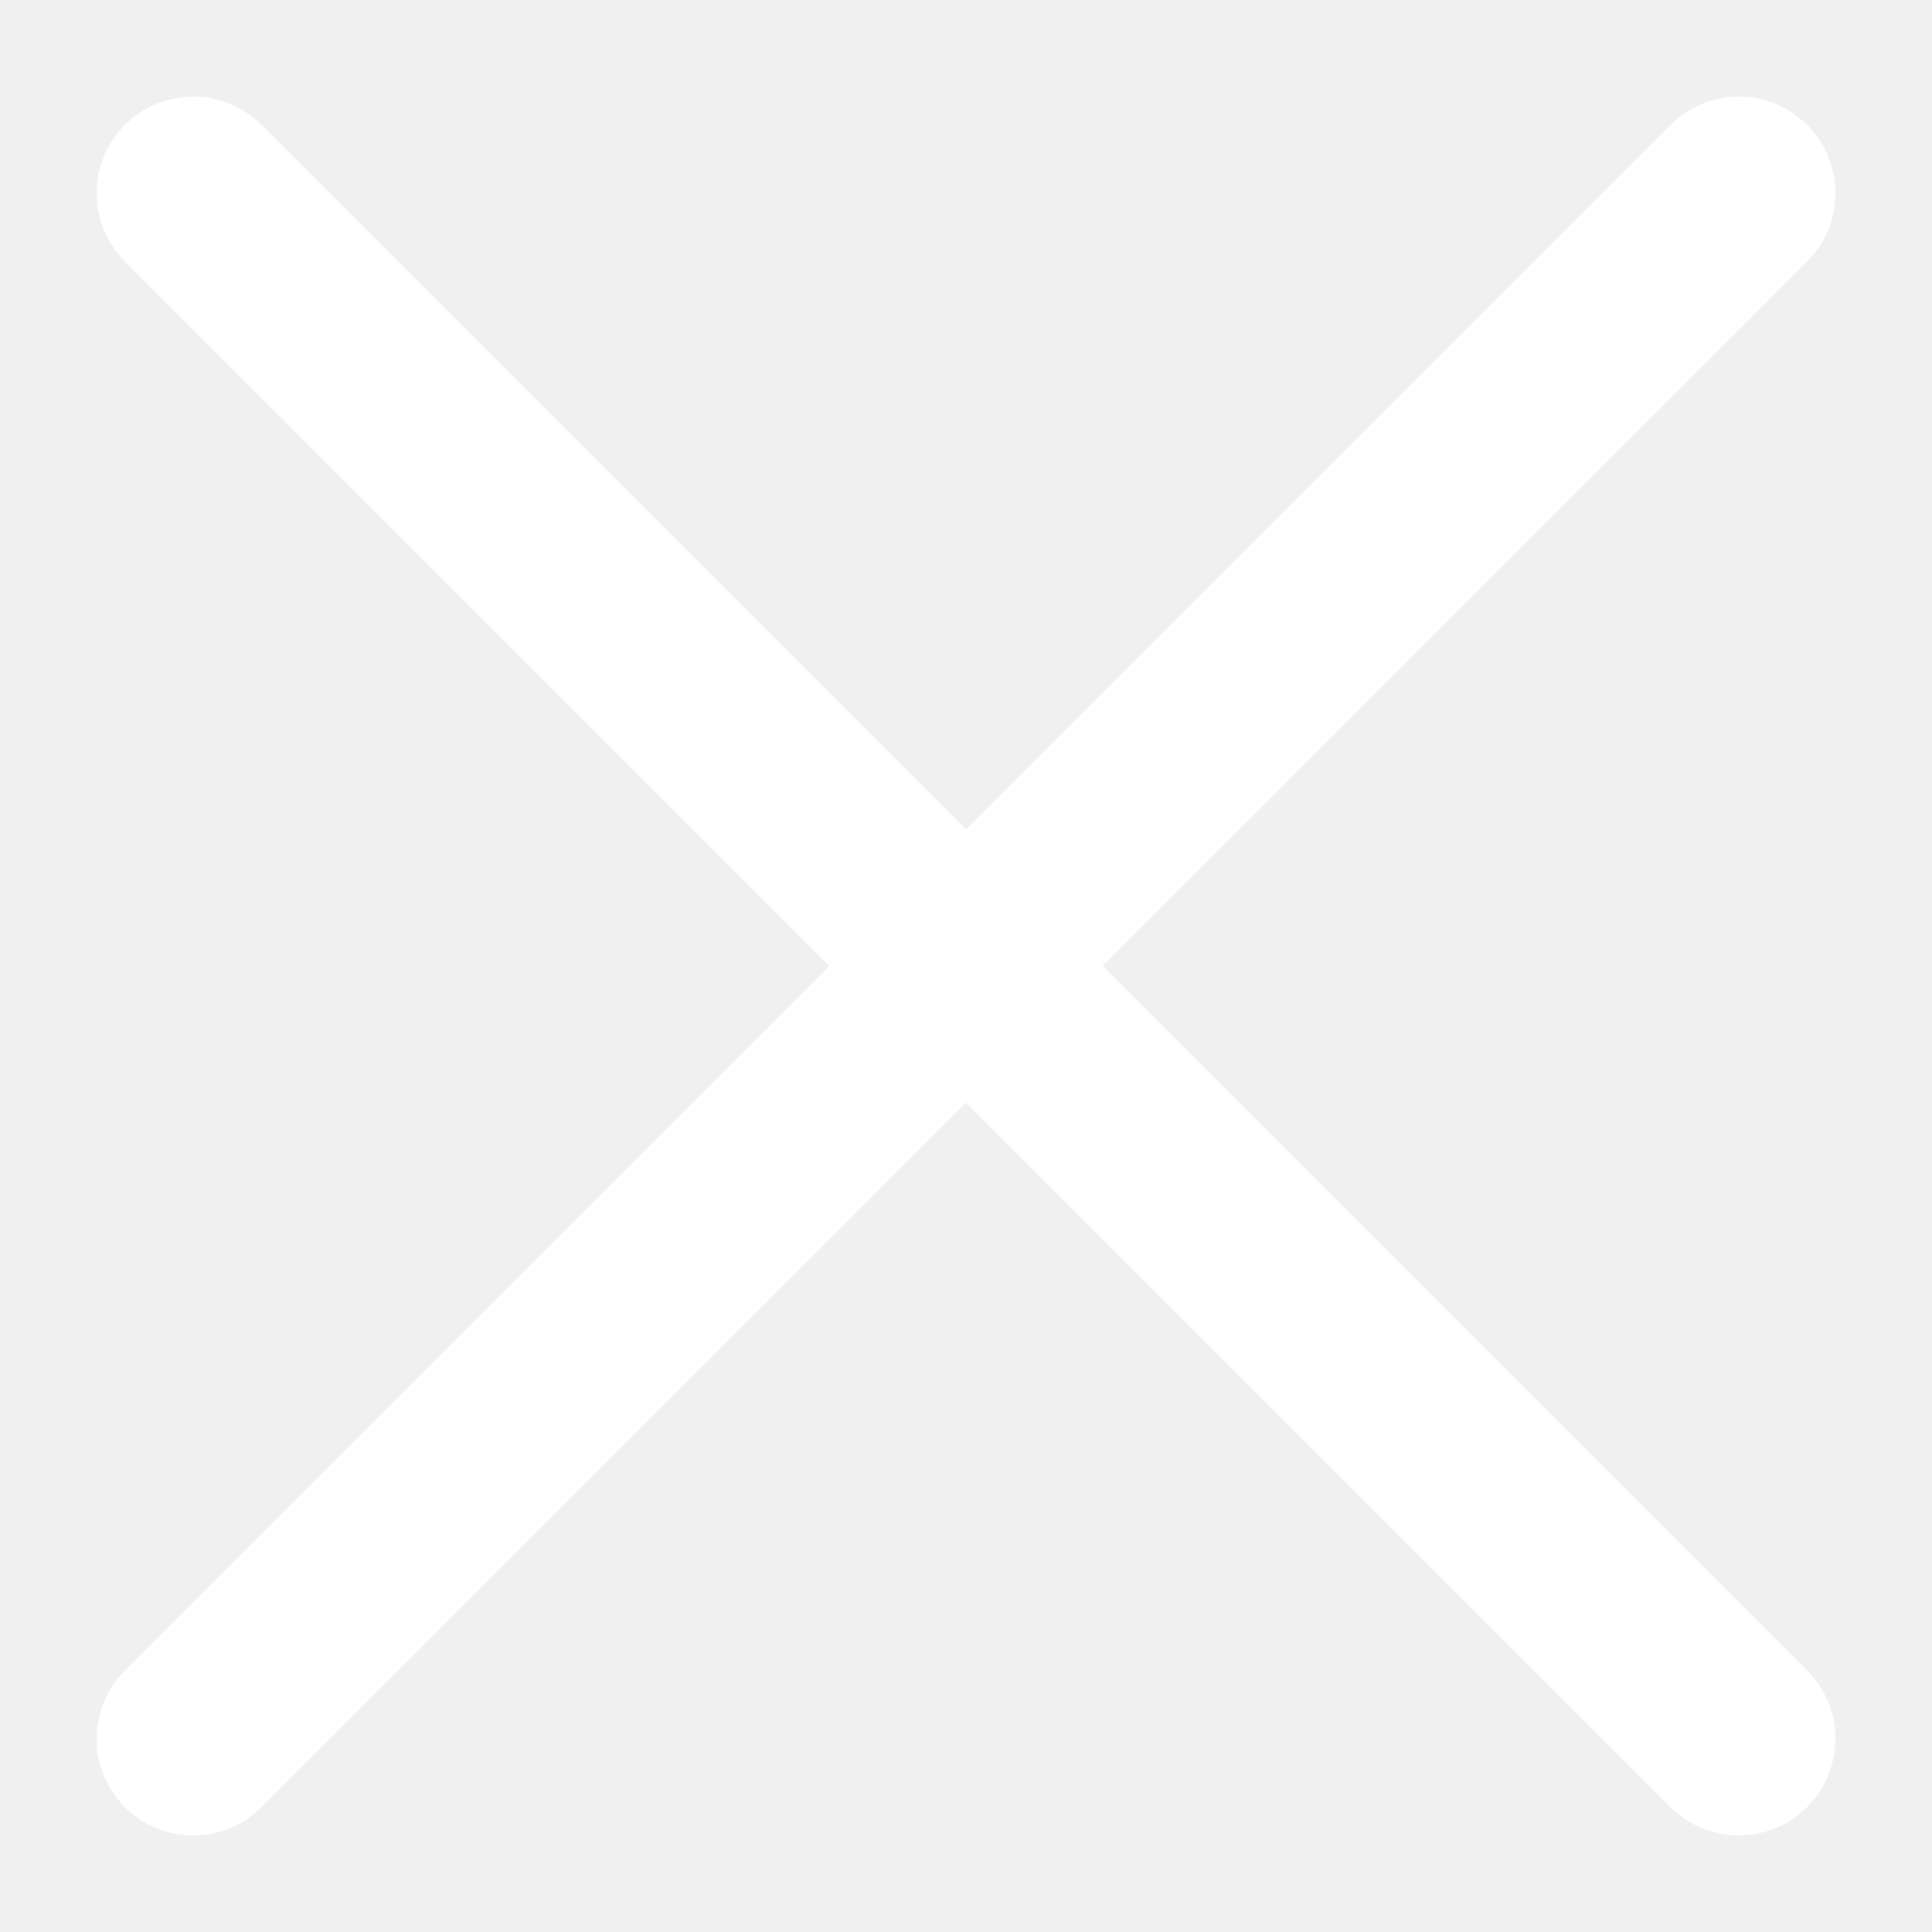
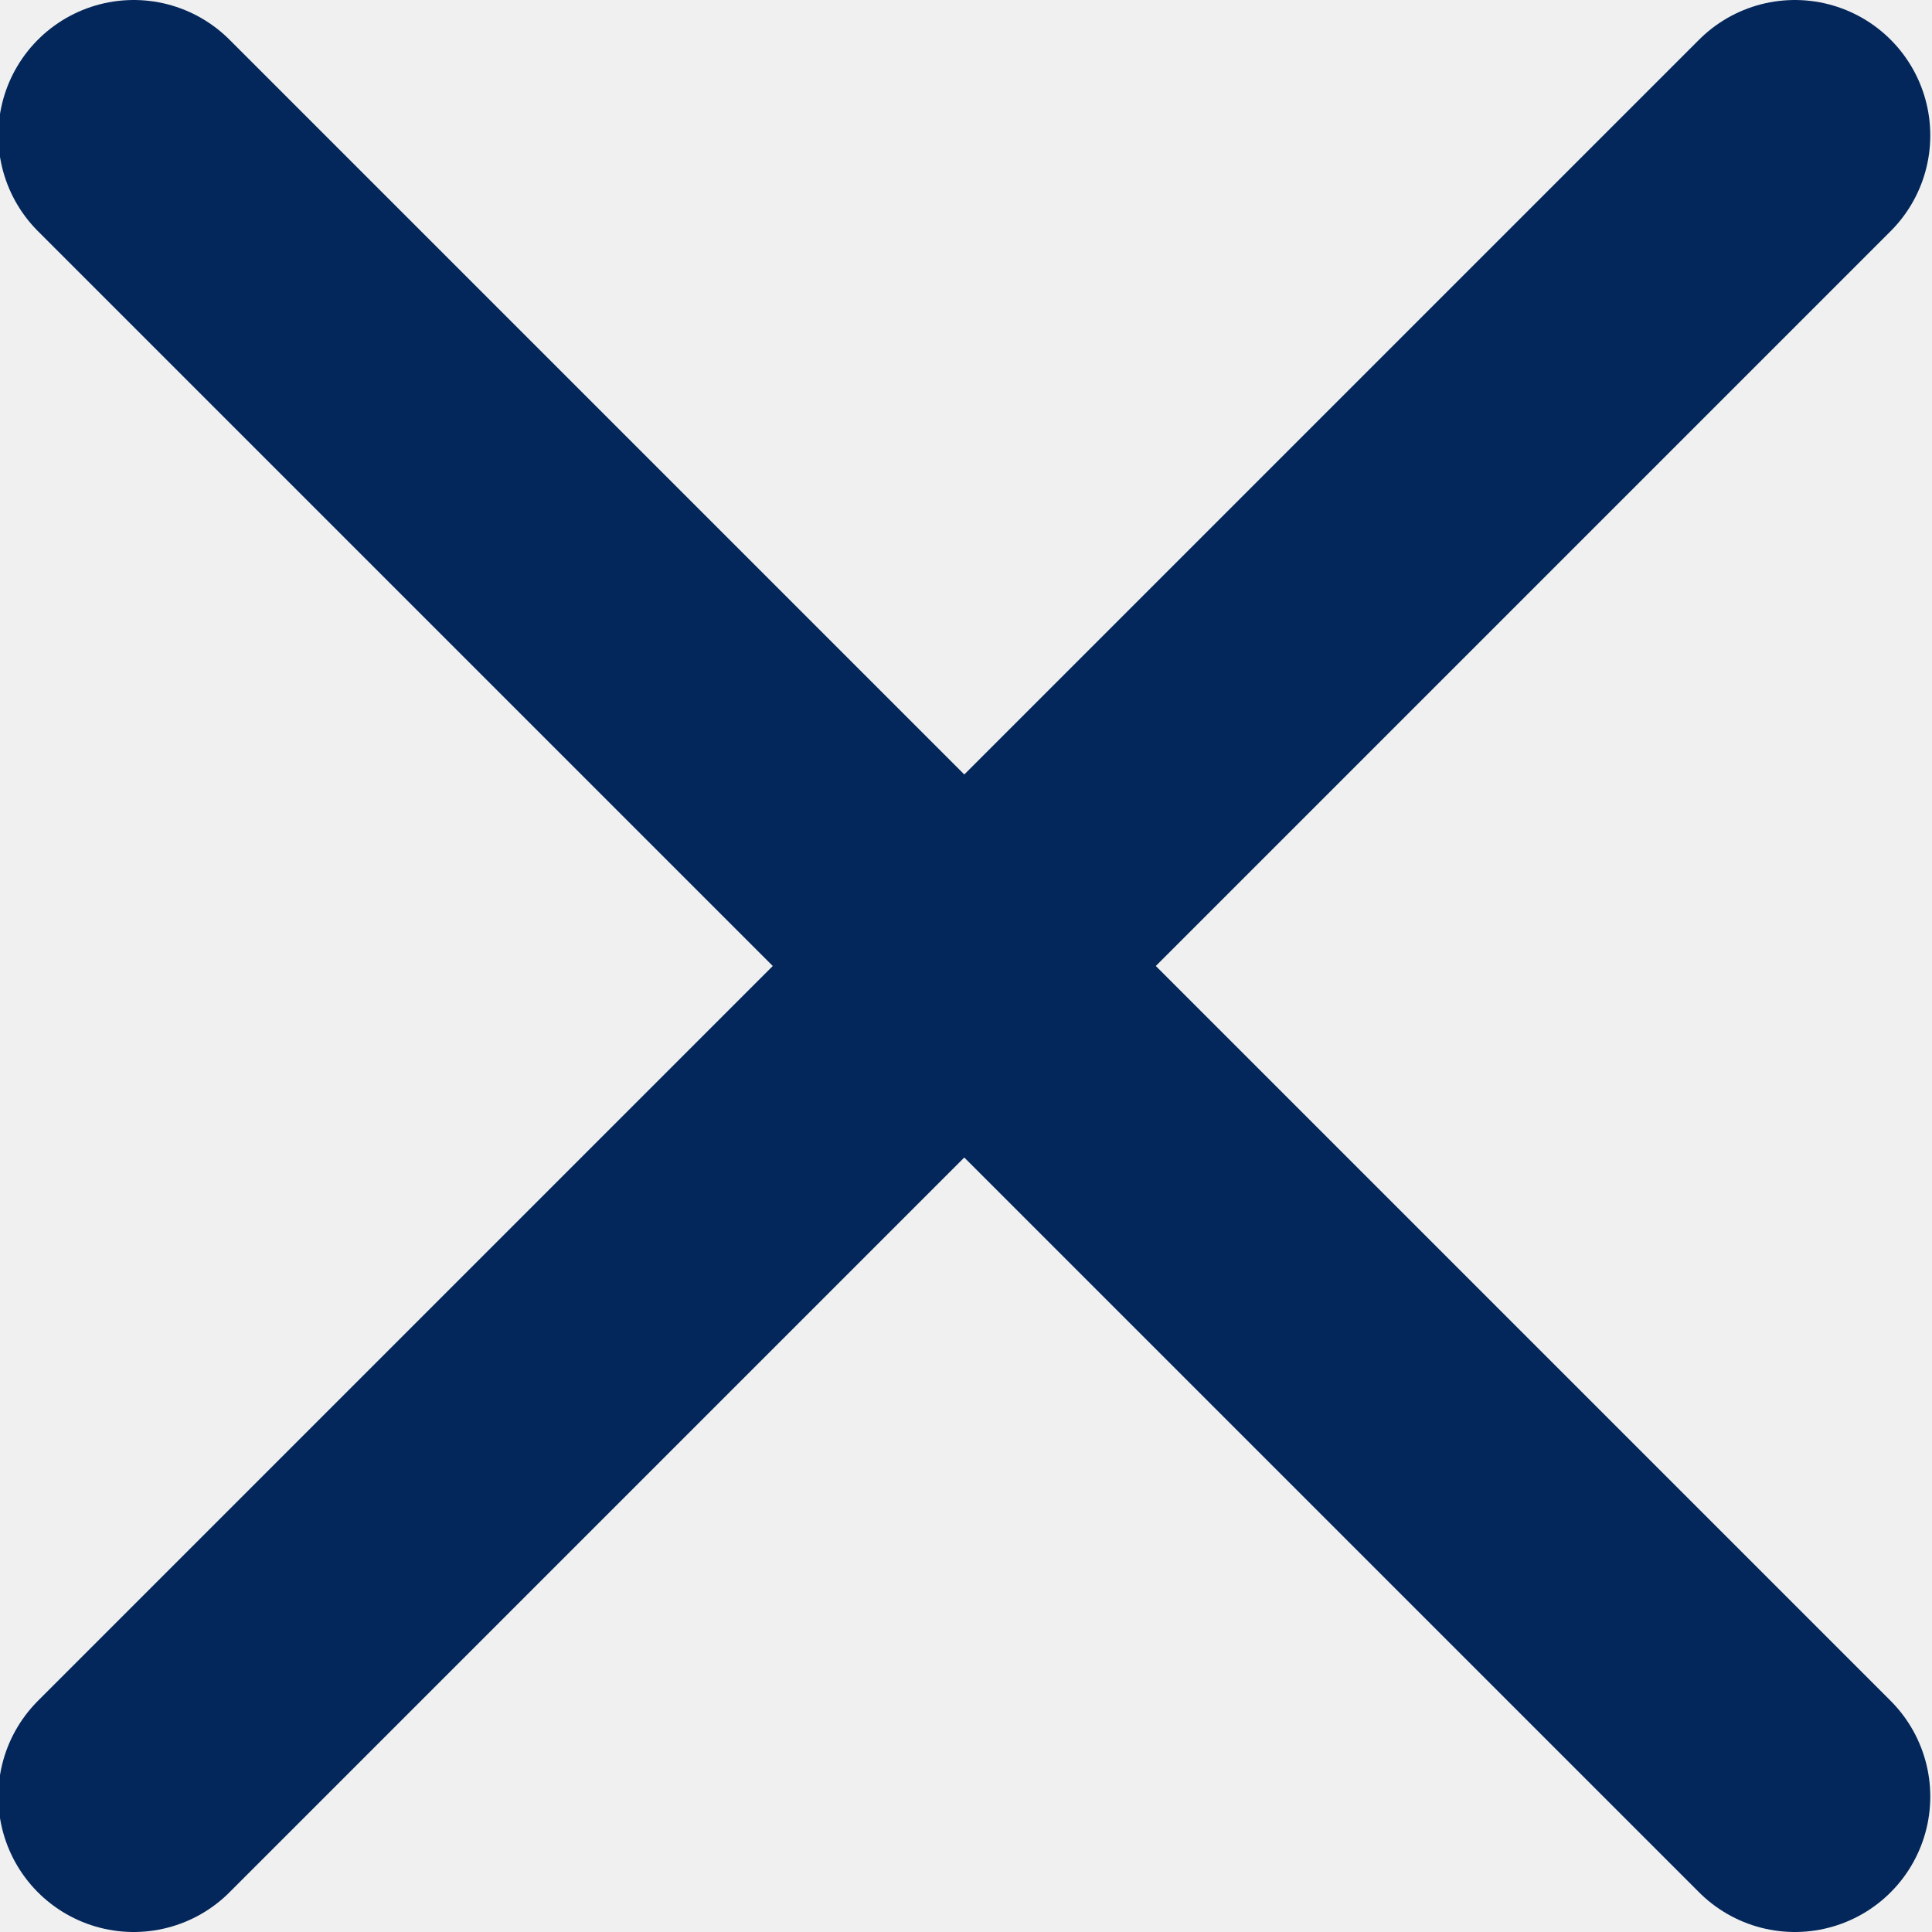
- <svg xmlns="http://www.w3.org/2000/svg" version="1.1" id="Camada_1" x="0px" y="0px" viewBox="0 0 20 20" style="enable-background:new 0 0 20 20;" xml:space="preserve">
+ <svg xmlns="http://www.w3.org/2000/svg" version="1.1" id="Camada_1" x="0px" y="0px" viewBox="0 0 21.4 21.4" style="enable-background:new 0 0 21.4 21.4;" xml:space="preserve">
  <style type="text/css">
- 	.st0{fill:none;stroke:#FFFFFF;stroke-width:2;stroke-linecap:round;stroke-linejoin:round;}
+ 	.st0{fill:none;stroke:#03275A;stroke-width:3;stroke-linecap:round;stroke-linejoin:round;}
</style>
-   <line class="st0" x1="18" y1="2" x2="2" y2="18" />
-   <line class="st0" x1="2" y1="2" x2="18" y2="18" />
+   <g id="icon-menu" transform="translate(-1.719 -0.5)">
+     <line id="Line_2" class="st0" x1="3.2" y1="20.4" x2="21.6" y2="2" />
+     <line id="Line_3" class="st0" x1="3.2" y1="2" x2="21.6" y2="20.4" />
+   </g>
</svg>
